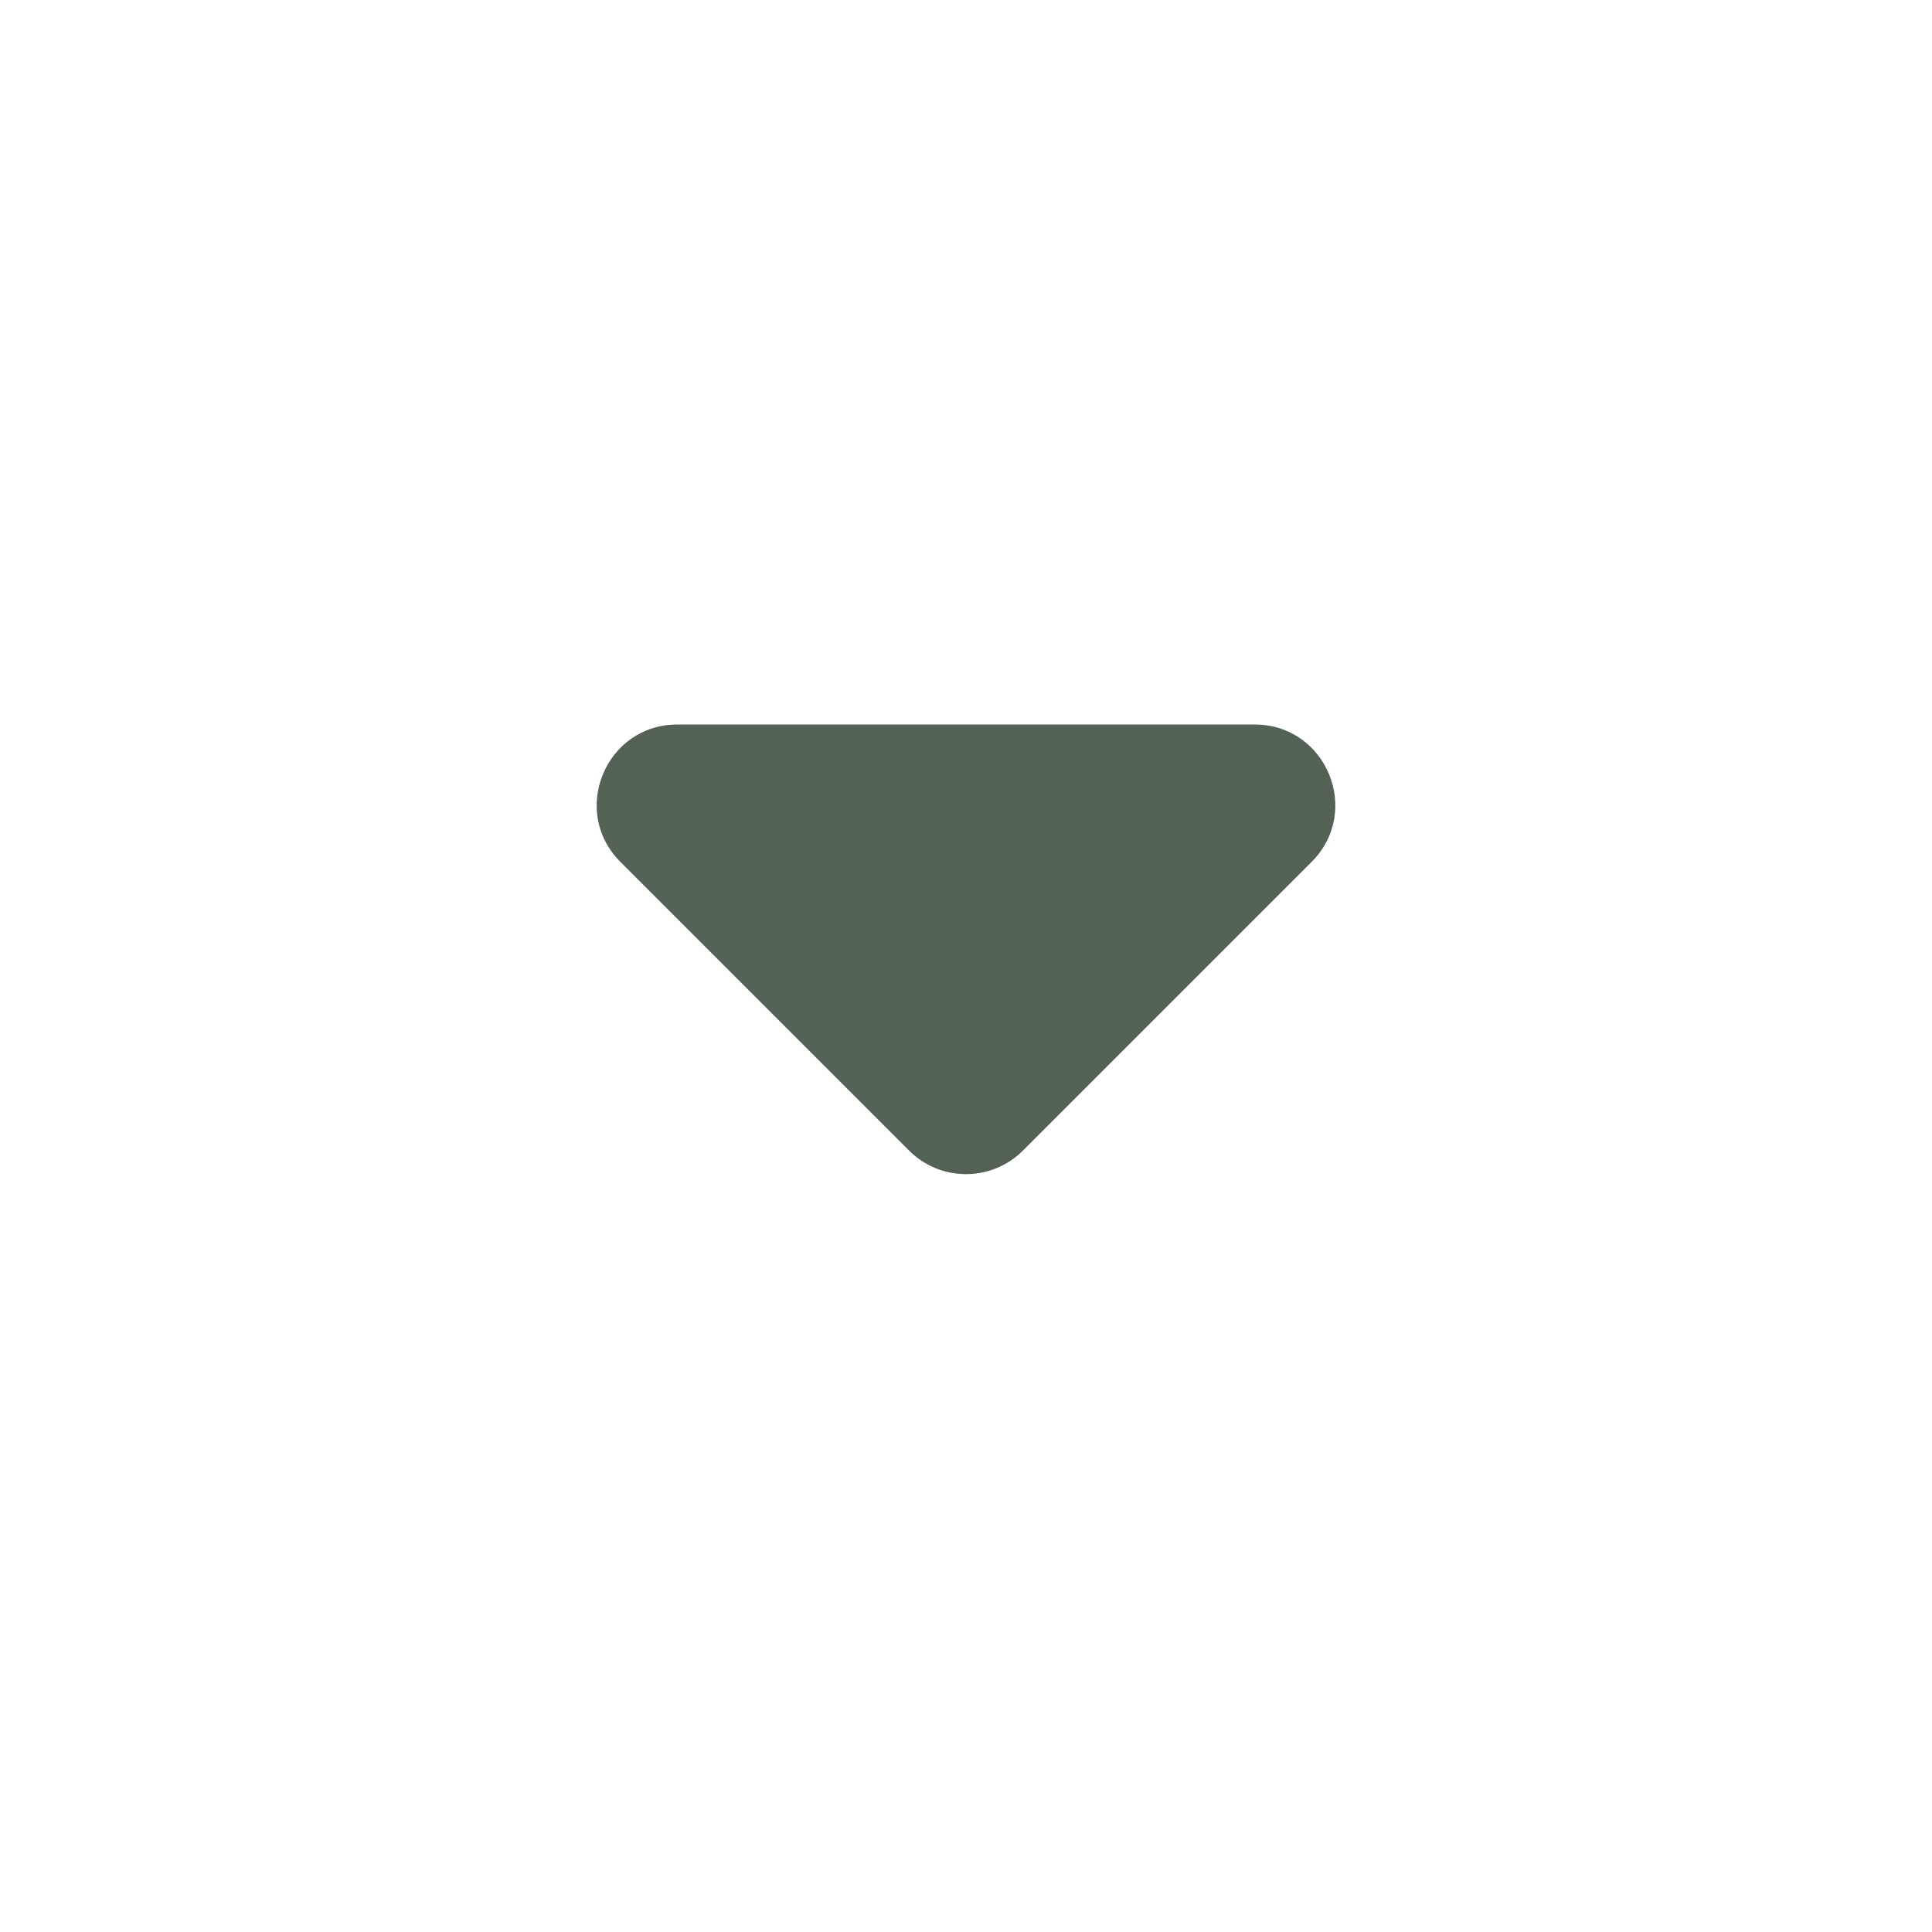
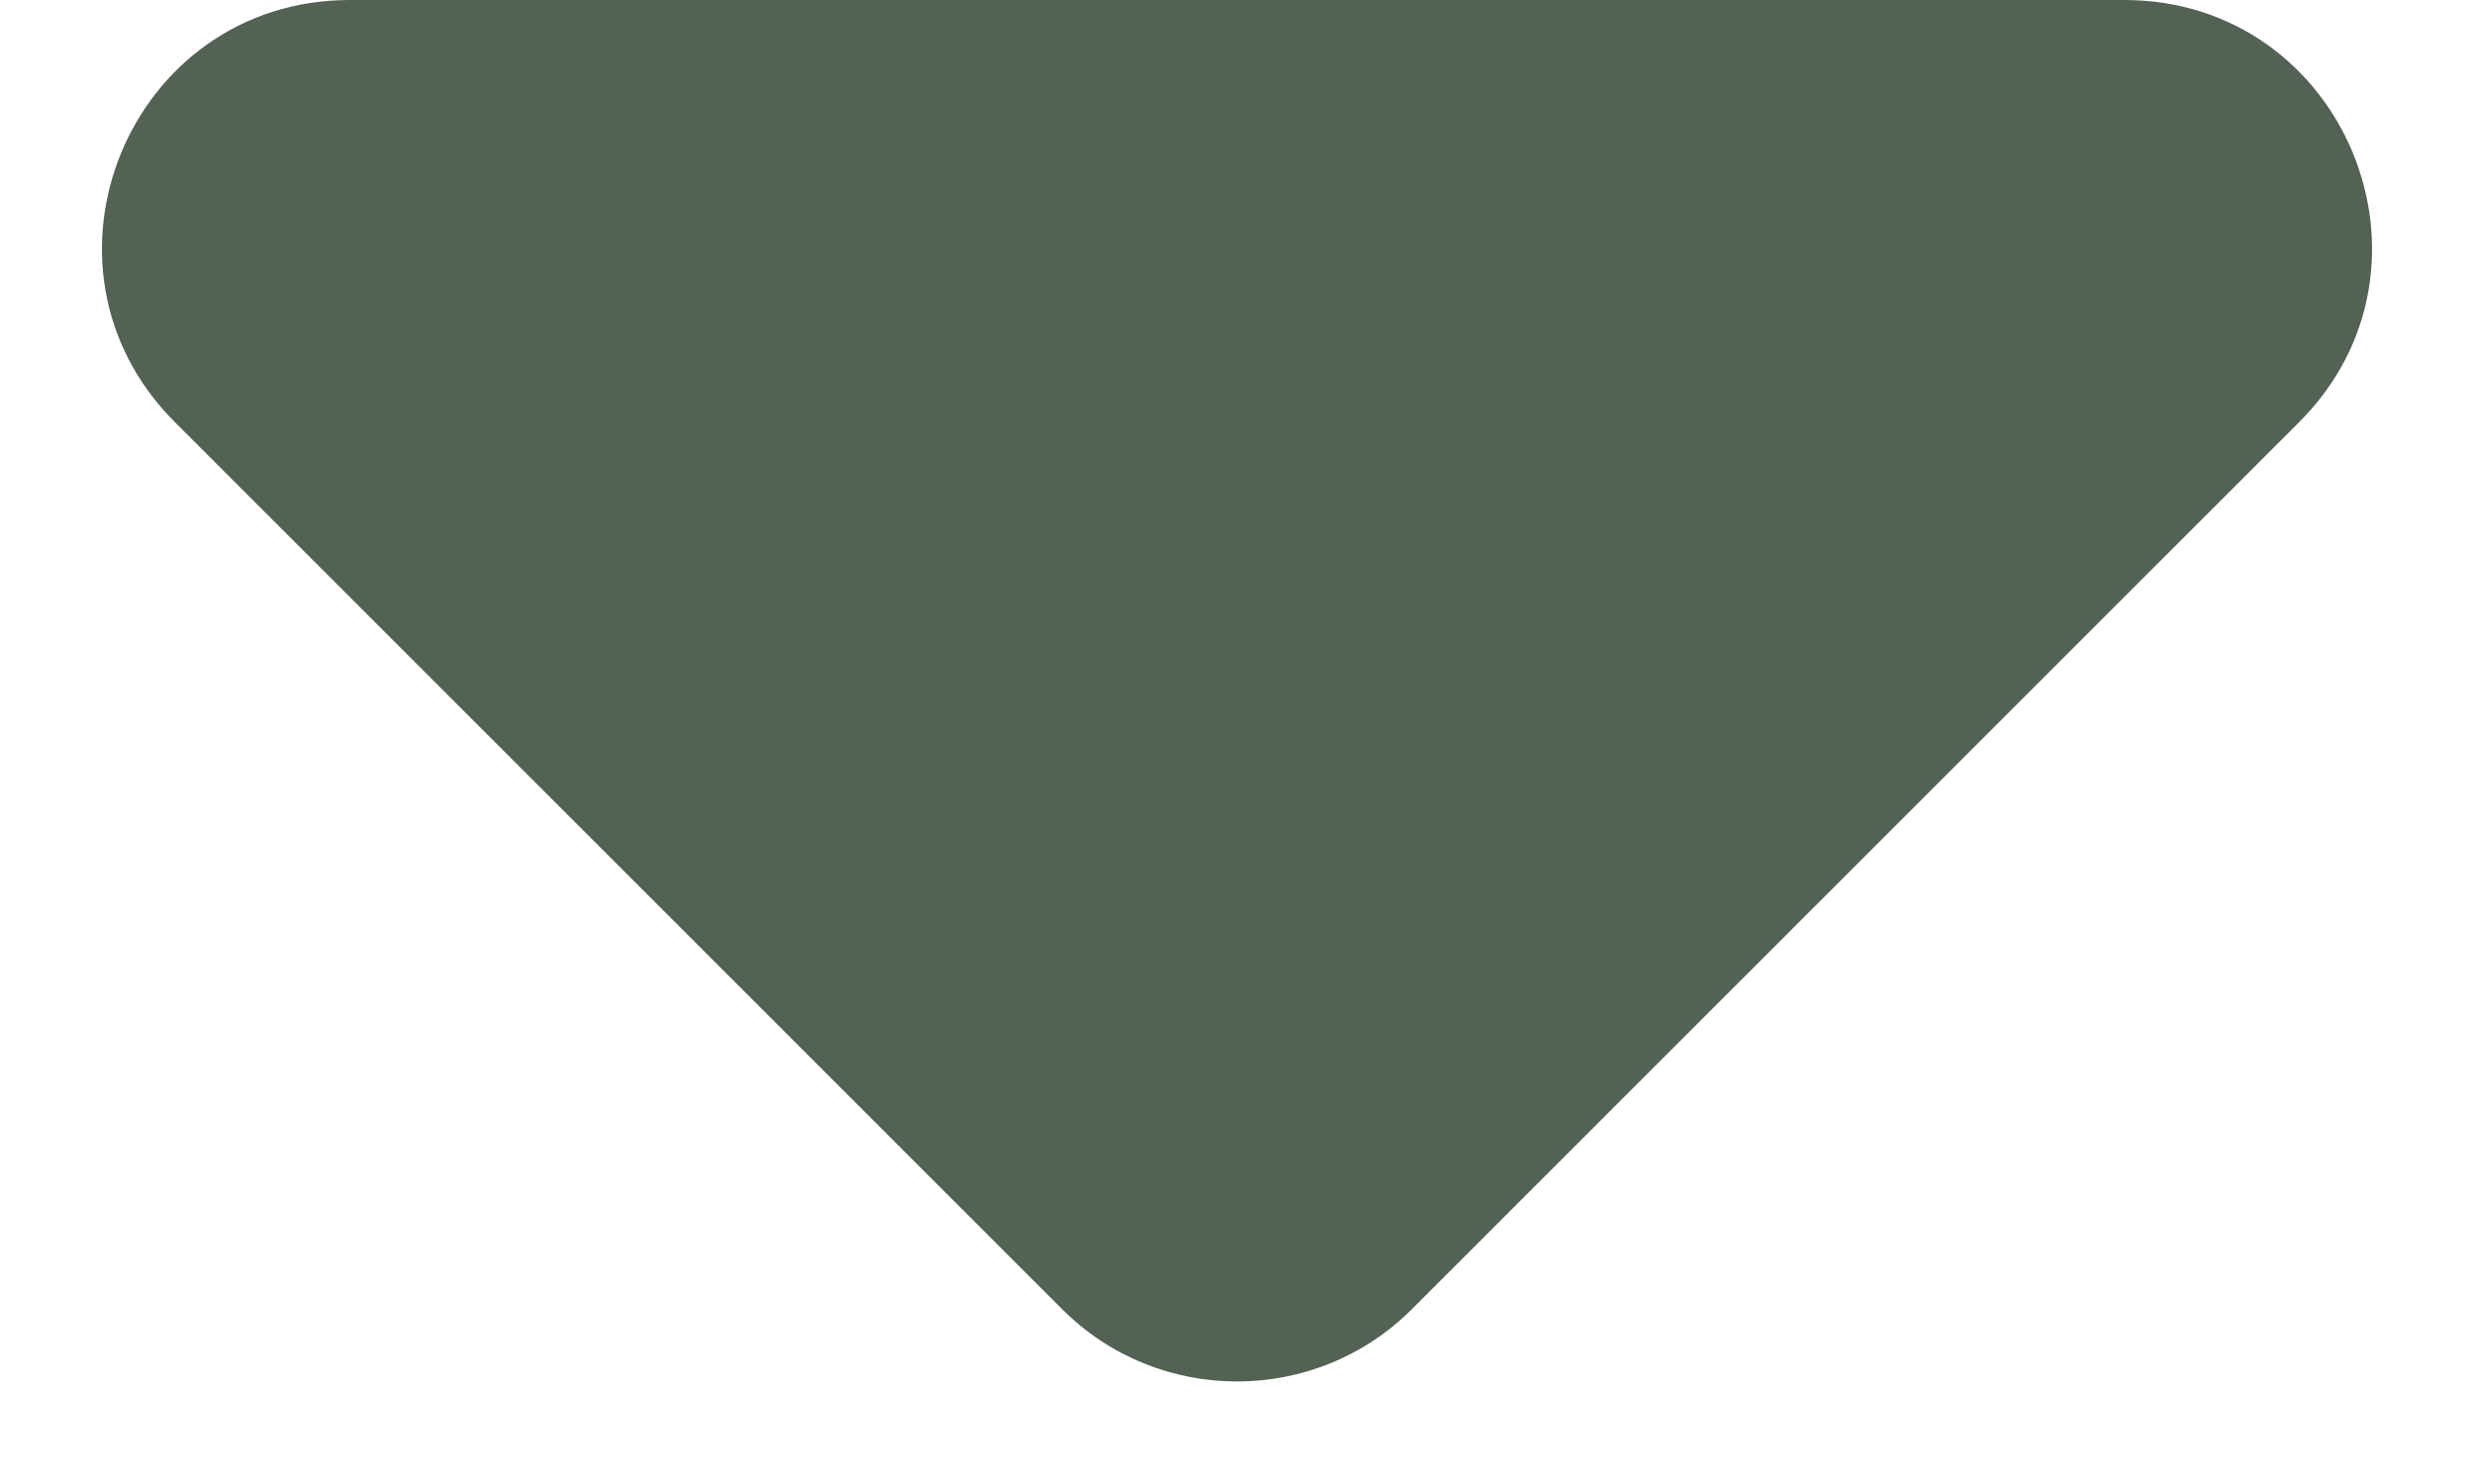
- <svg xmlns="http://www.w3.org/2000/svg" width="24" height="24" viewBox="0 0 24 24" fill="none">
-   <path d="M12.707 14.293C12.317 14.683 11.683 14.683 11.293 14.293L7.707 10.707C7.077 10.077 7.523 9 8.414 9L15.586 9C16.477 9 16.923 10.077 16.293 10.707L12.707 14.293Z" fill="#536254" />
+ <svg xmlns="http://www.w3.org/2000/svg" width="10" height="6" viewBox="0 0 10 6" fill="none">
+   <path d="M4.293 5.293C4.683 5.683 5.317 5.683 5.707 5.293L9.293 1.707C9.923 1.077 9.477 1.33172e-07 8.586 2.11057e-07L1.414 8.38016e-07C0.523 9.15901e-07 0.077 1.077 0.707 1.707L4.293 5.293Z" fill="#536254" />
</svg>
